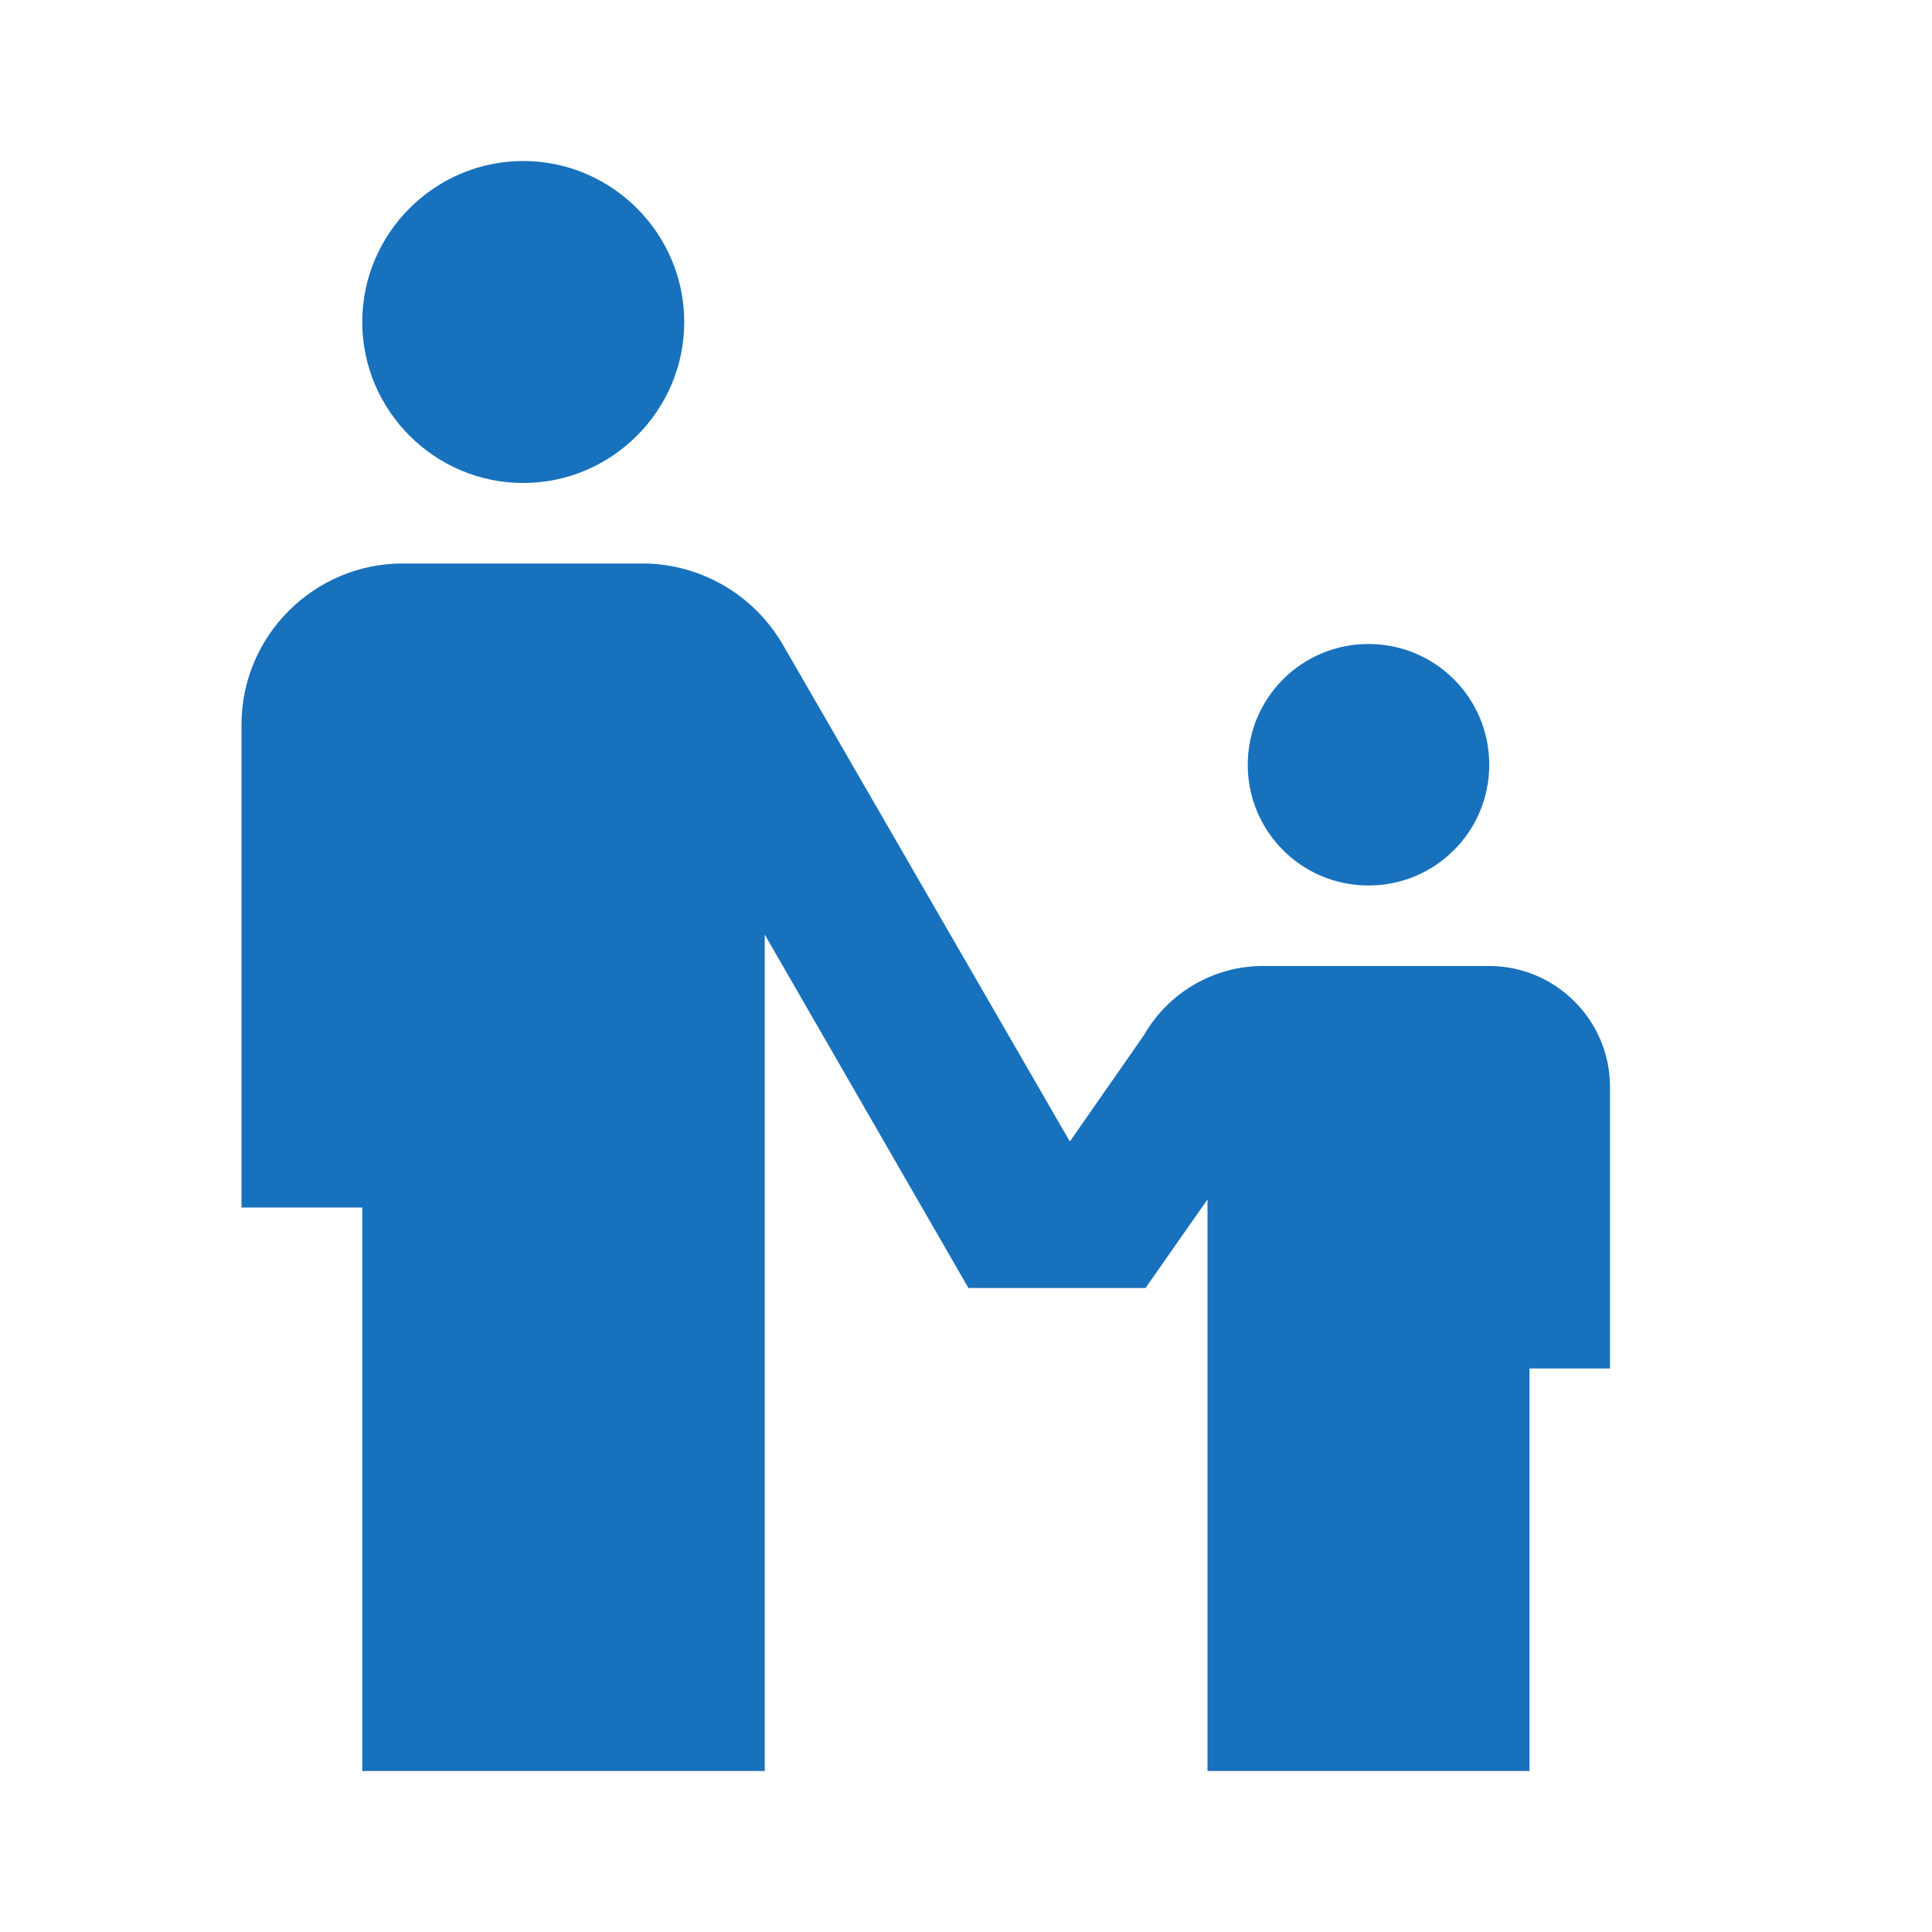
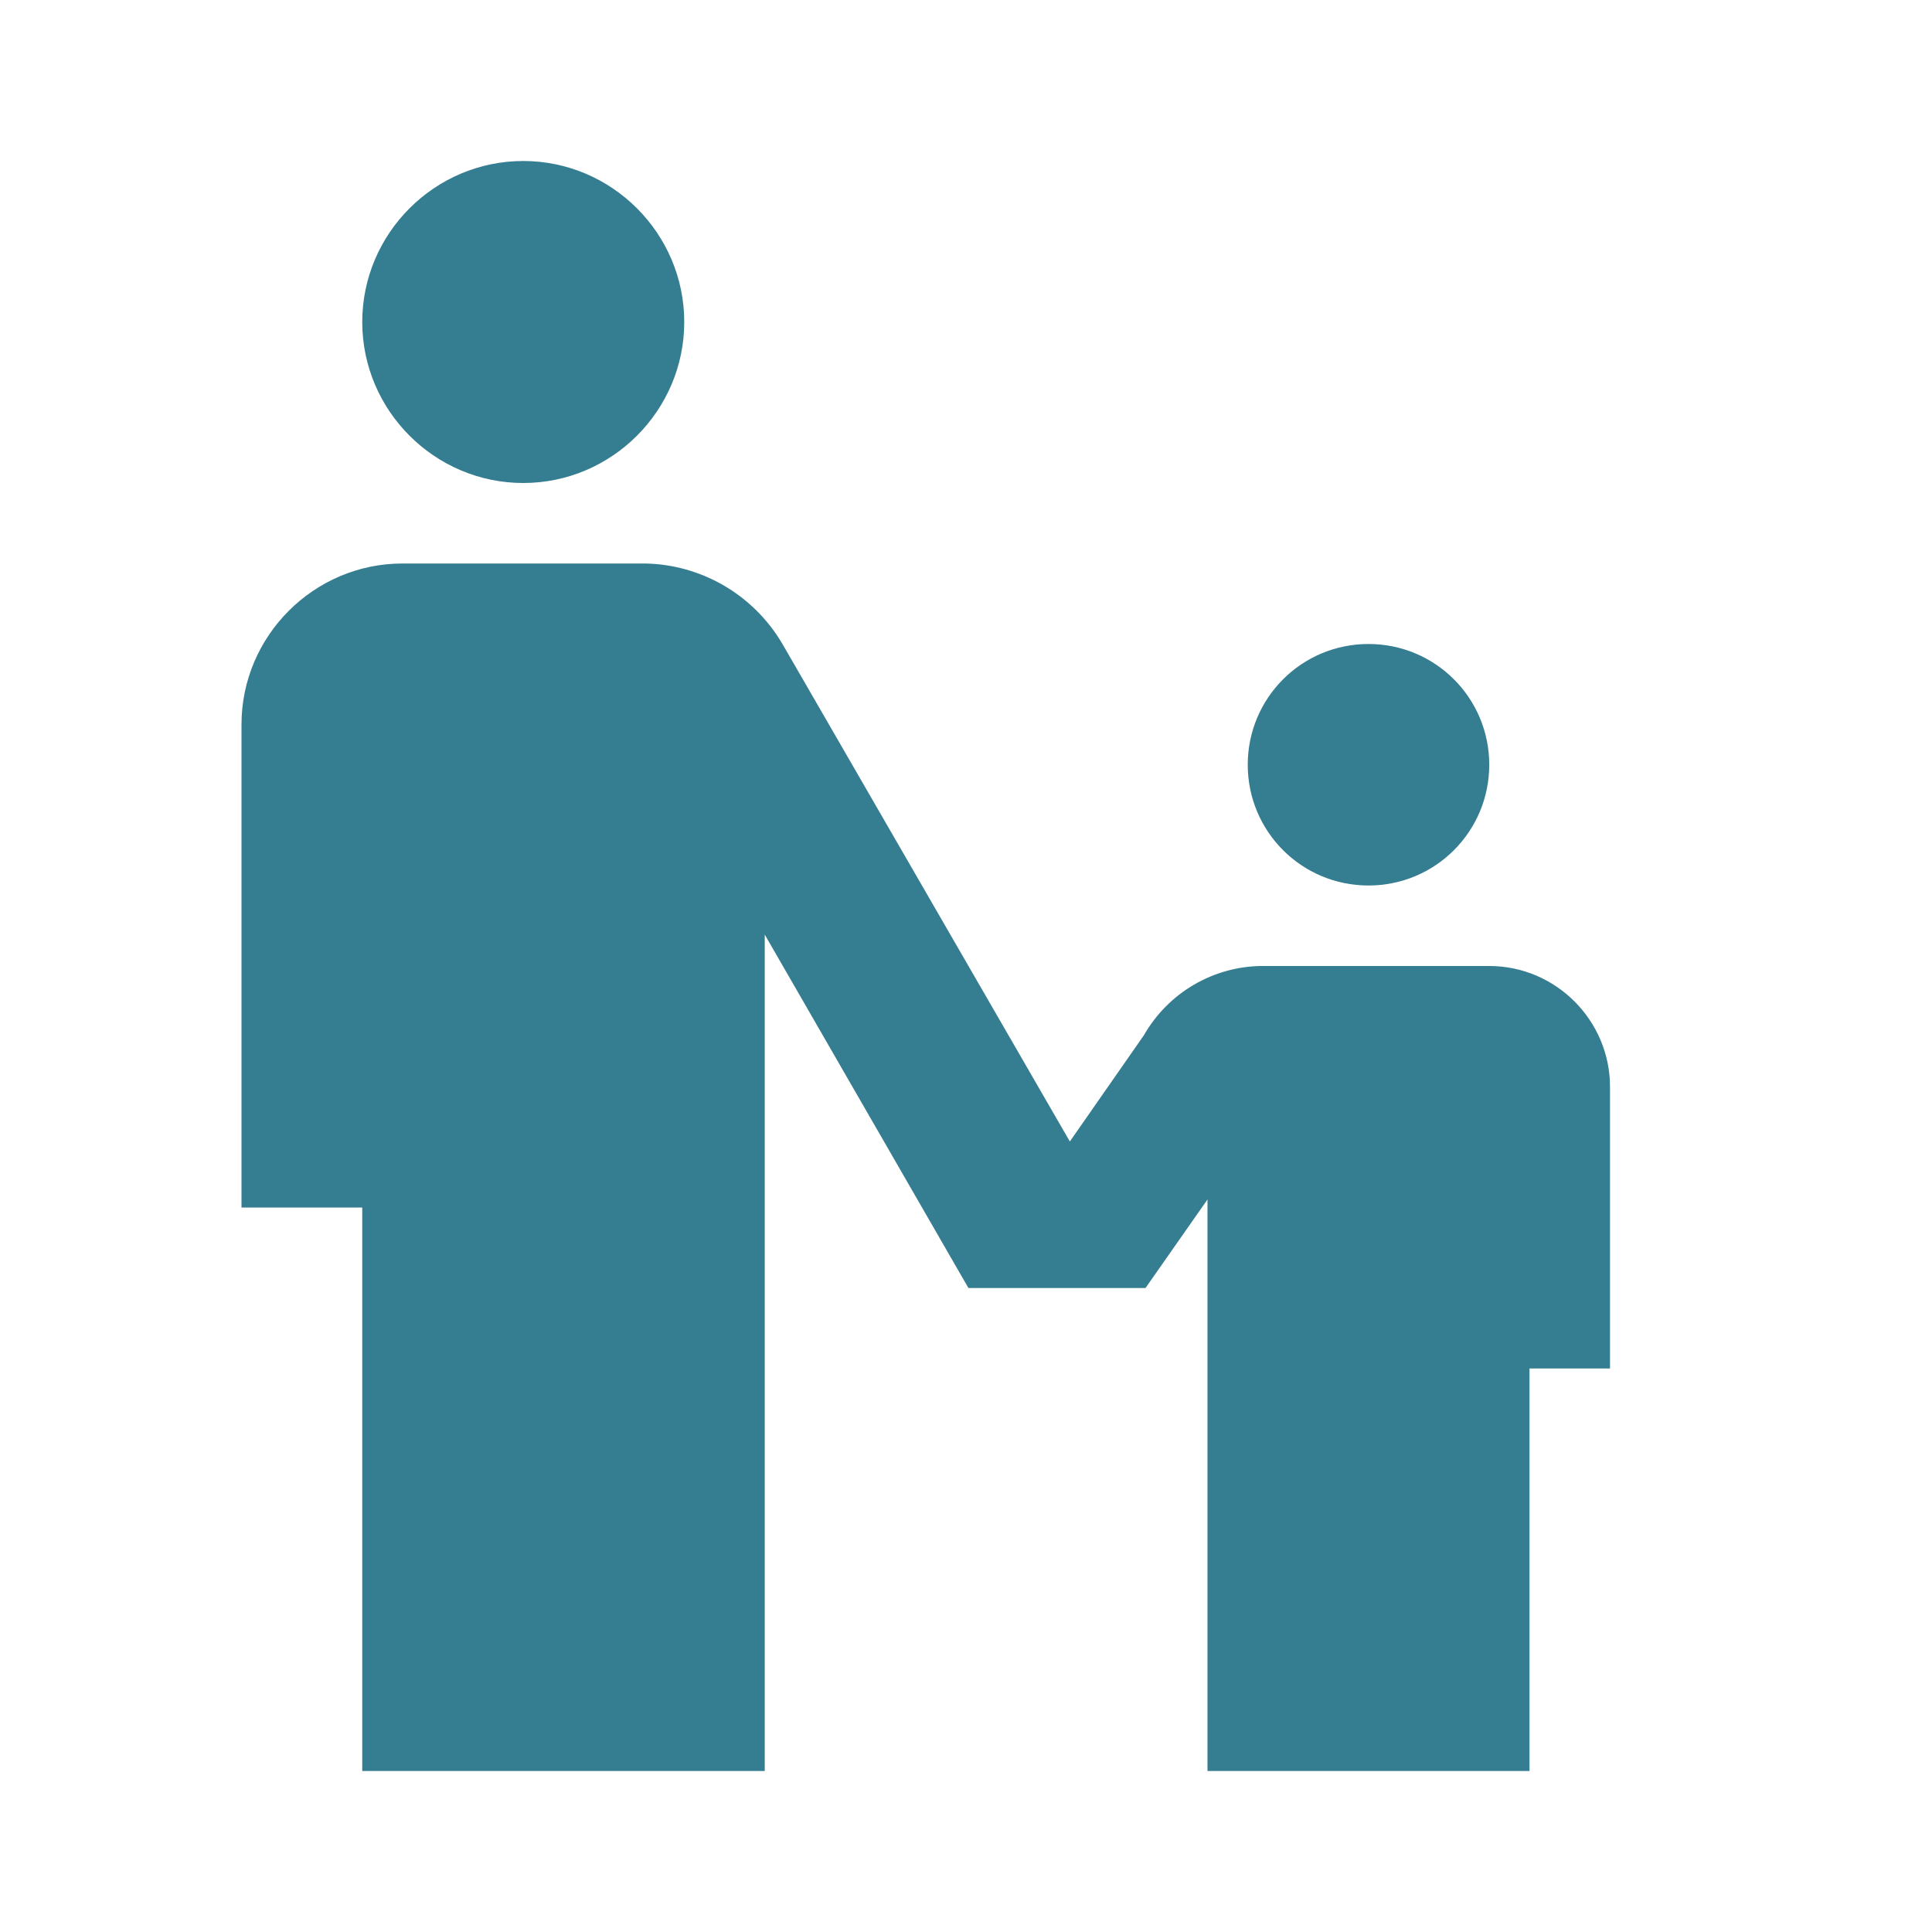
<svg xmlns="http://www.w3.org/2000/svg" id="Layer_1" version="1.1" viewBox="0 0 24 24">
  <defs>
    <style>
      .st0 {
        fill: none;
      }

      .st1 {
-         fill: #1871bd;
+         fill: #357d90;
      }

      .st2 {
        clip-path: url(#clippath);
      }
    </style>
    <clipPath id="clippath">
      <rect class="st0" width="24" height="24" />
    </clipPath>
  </defs>
  <g class="st2">
    <path class="st1" d="M6.5,2c1.1,0,2,.9,2,2s-.9,2-2,2-2-.9-2-2,.9-2,2-2ZM15.5,9.5c0,.83.67,1.5,1.5,1.5s1.5-.67,1.5-1.5-.67-1.5-1.5-1.5-1.5.67-1.5,1.5ZM18.5,12h-2.84c-.58.01-1.14.32-1.45.86l-.92,1.32-3.57-6.18c-.37-.63-1.03-.99-1.71-1h-3.01c-1.1,0-2,.9-2,2v6h1.5v7h5v-10.39l2.53,4.39h2.2l.77-1.1v7.1h4v-5h1v-3.5c0-.82-.67-1.5-1.5-1.5Z" />
  </g>
</svg>
